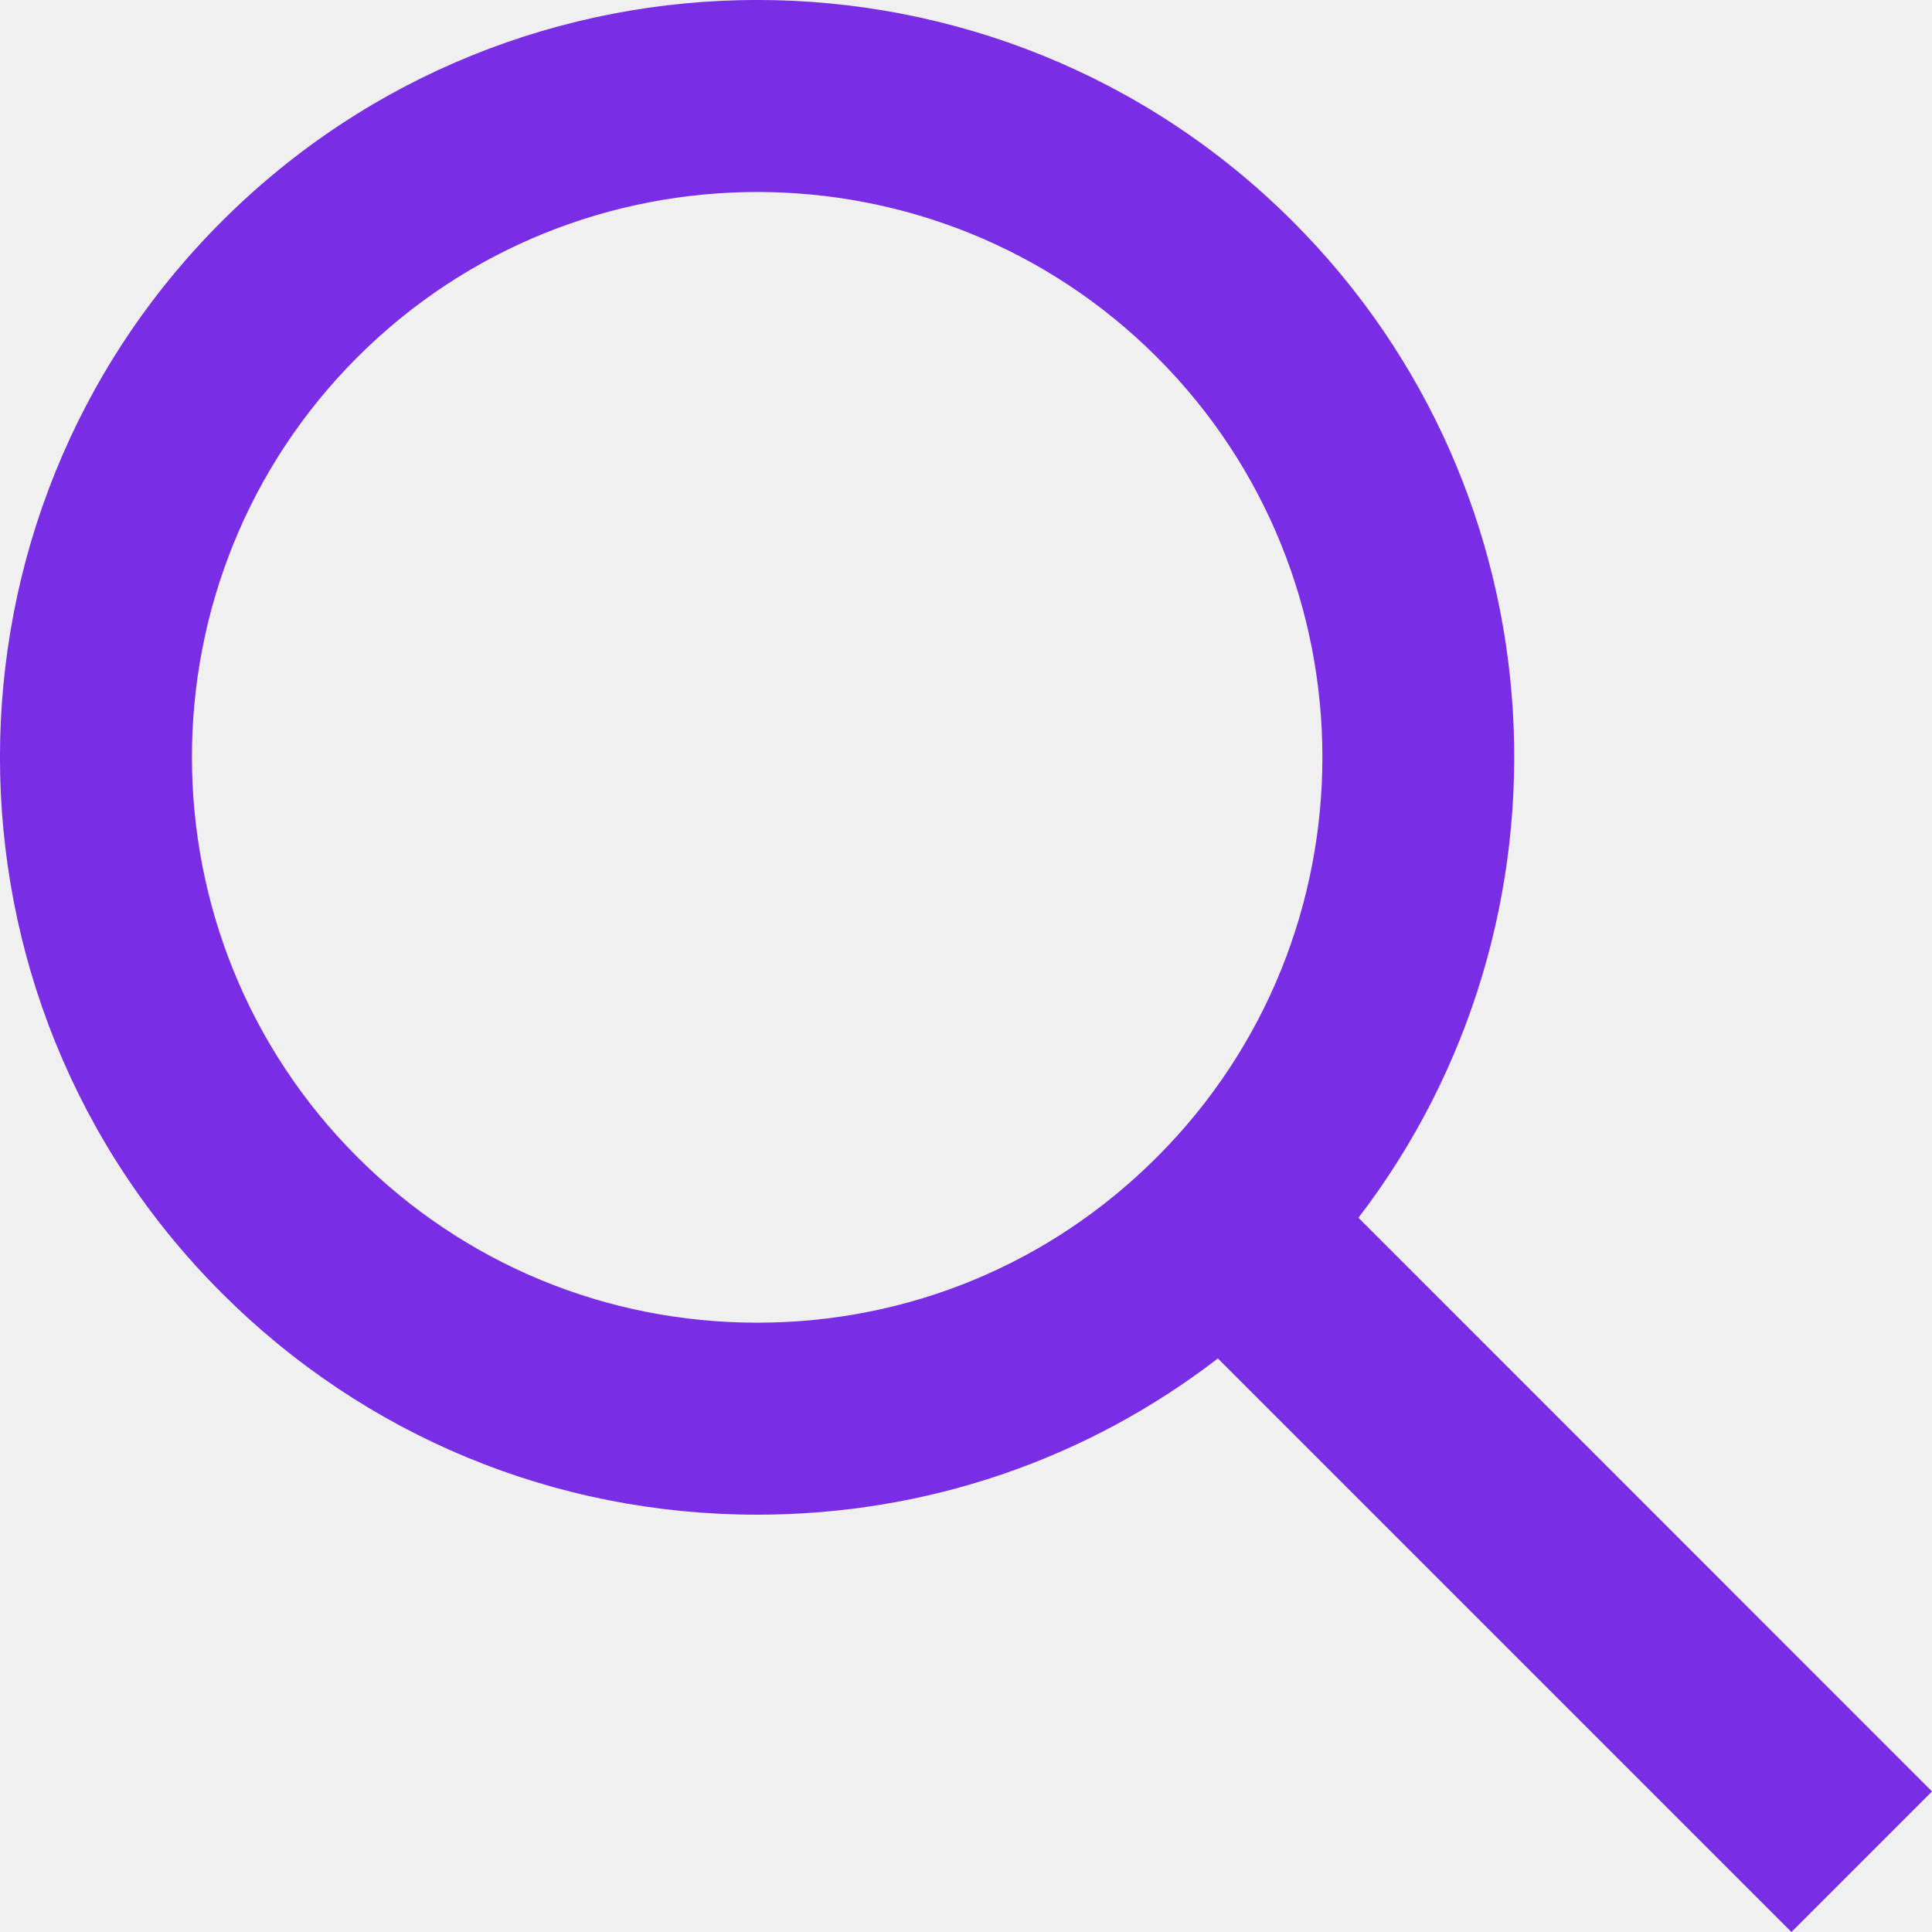
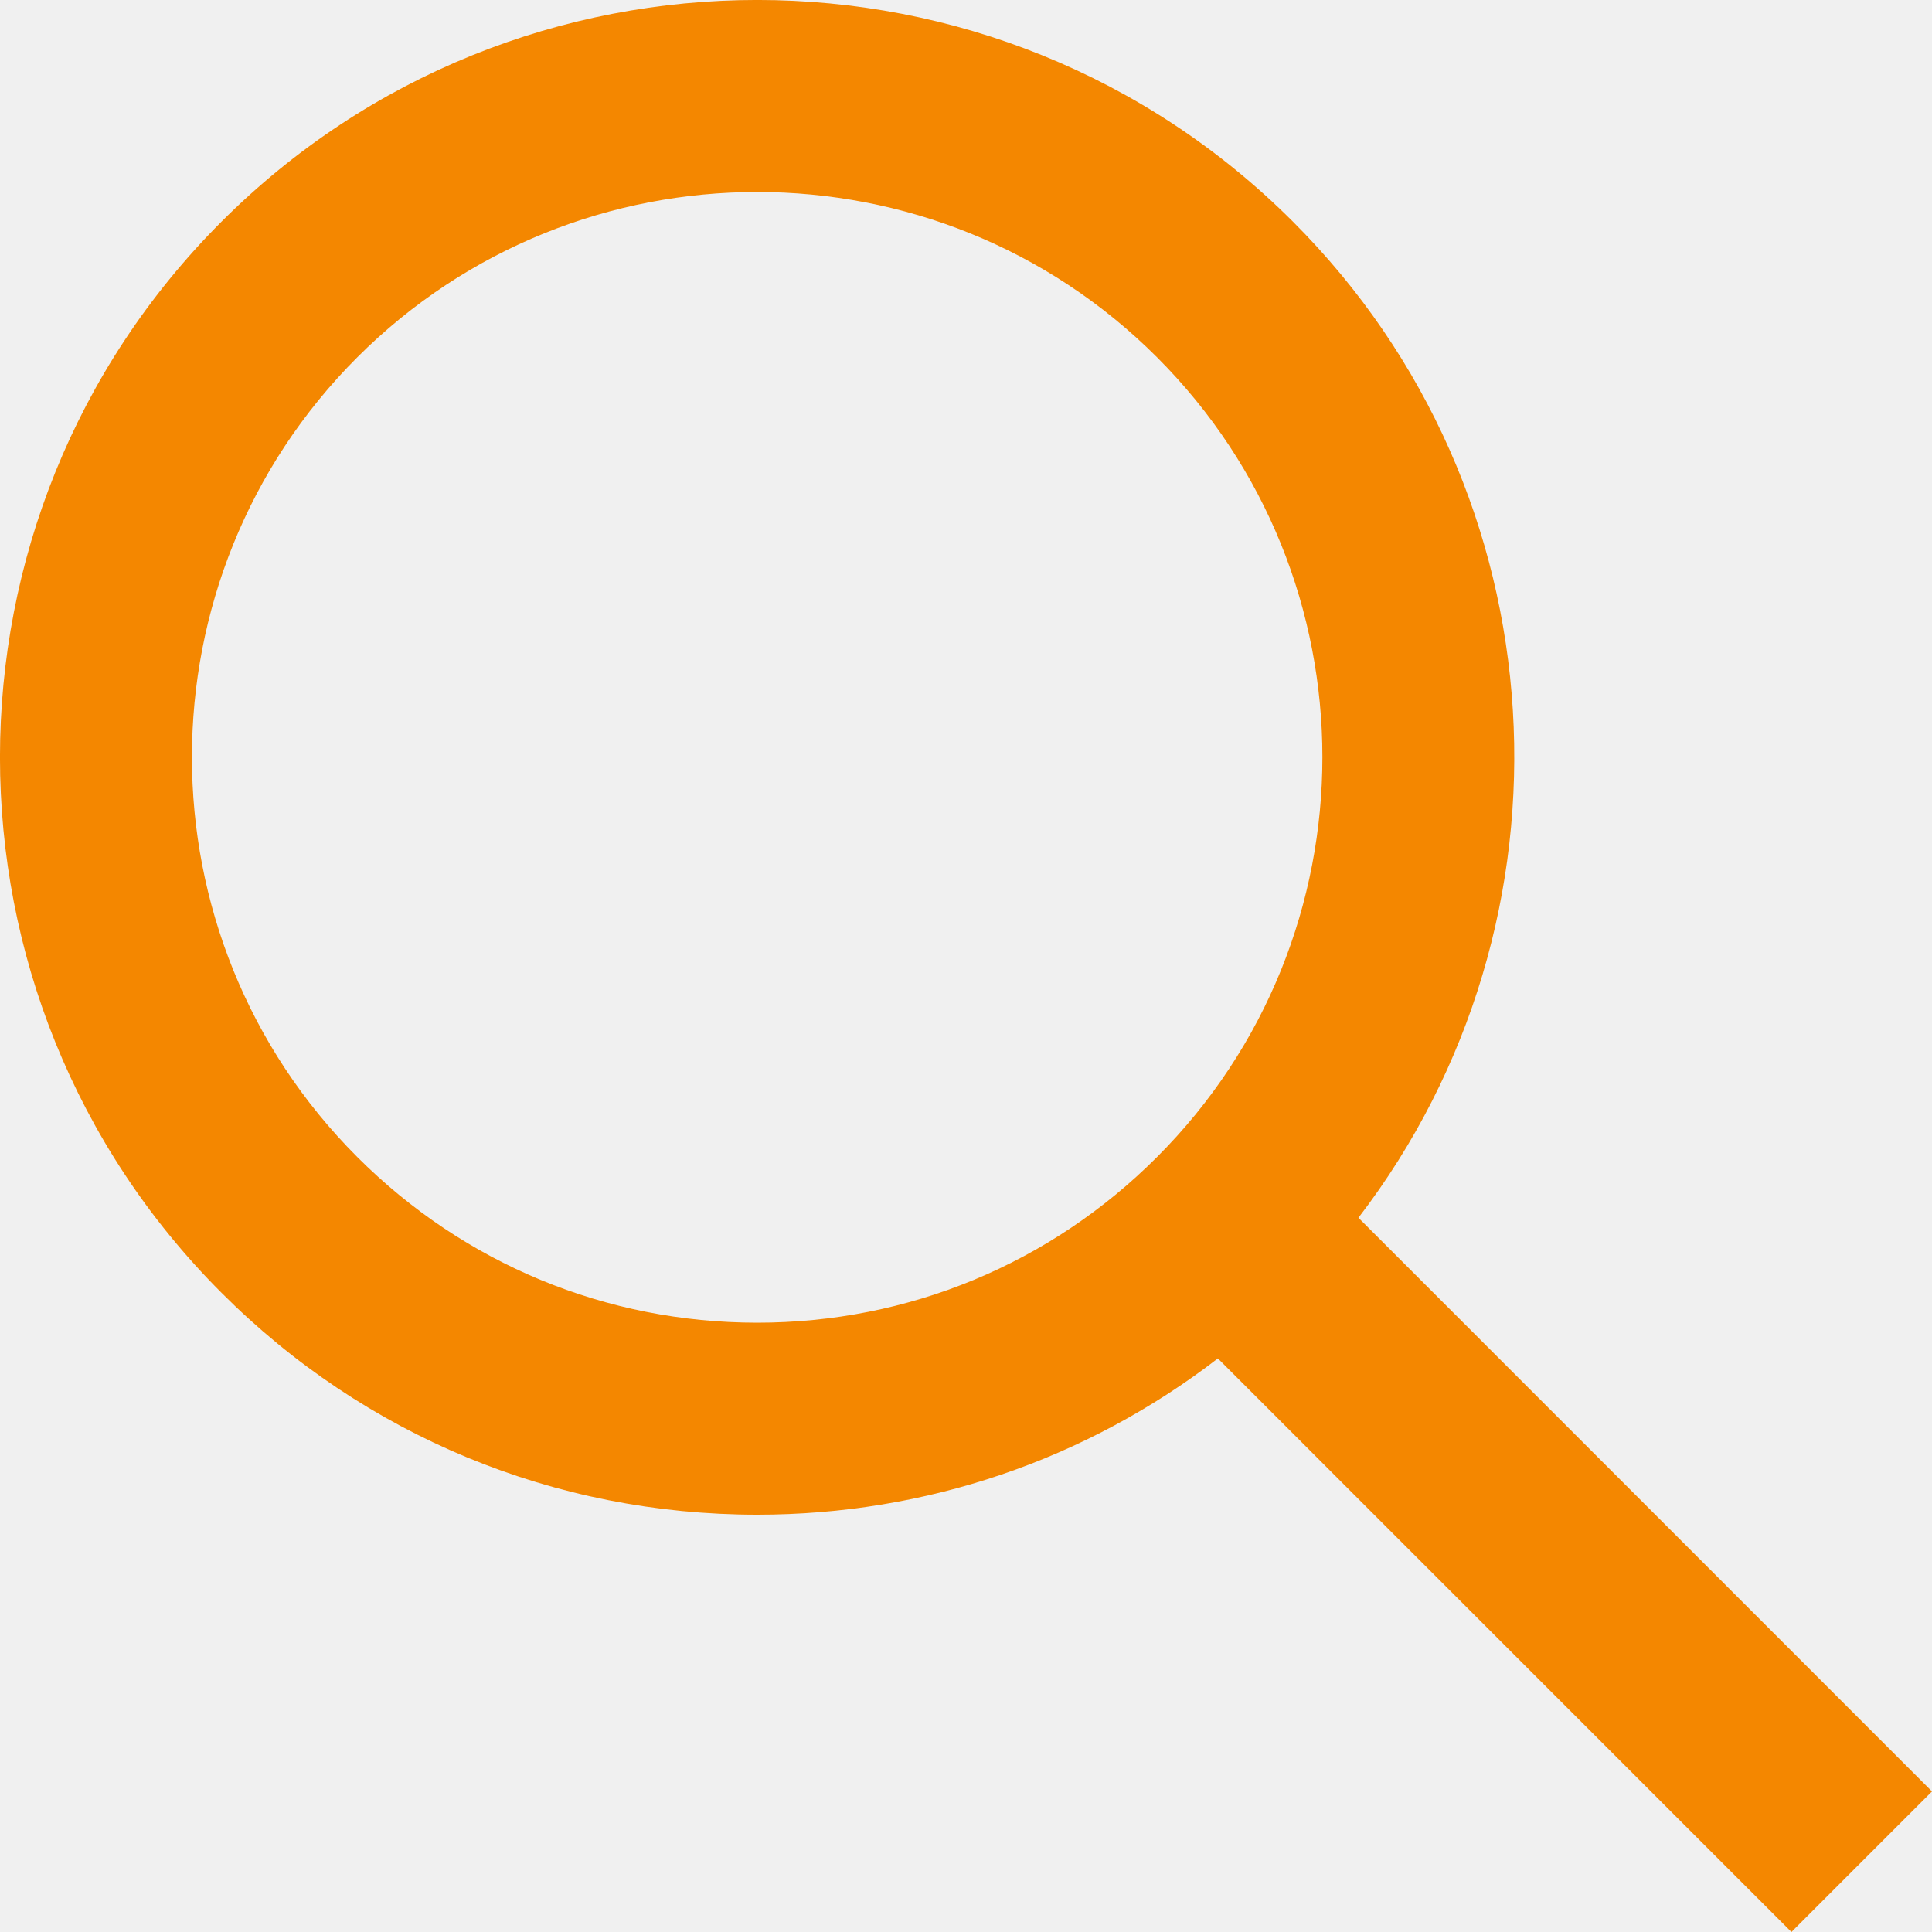
- <svg xmlns="http://www.w3.org/2000/svg" xmlns:xlink="http://www.w3.org/1999/xlink" width="16px" height="16px" viewBox="0 0 16 16" version="1.1">
-   <defs>
-     <polygon id="path-1" points="0 0 16 0 16 16 0 16" />
-   </defs>
-   <g id="Page-1" stroke="none" stroke-width="1" fill="none" fill-rule="evenodd">
-     <g id="Artboard" transform="translate(-63, -93)">
-       <g id="ic" transform="translate(63, 93)">
-         <mask id="mask-2" fill="white">
-           <use xlink:href="#path-1" />
-         </mask>
-         <g id="Clip-2" />
-         <path d="M2.959,9.582 C1.133,7.756 1.133,4.785 2.959,2.959 C3.872,2.046 5.071,1.59 6.271,1.59 C7.47,1.59 8.669,2.046 9.582,2.959 C11.408,4.785 11.408,7.756 9.582,9.582 C8.698,10.467 7.522,10.954 6.271,10.954 C5.02,10.954 3.844,10.467 2.959,9.582 Z M16,14.836 L11.25,10.085 C13.135,7.627 12.955,4.083 10.707,1.835 C8.261,-0.612 4.281,-0.612 1.835,1.835 C-0.612,4.281 -0.612,8.261 1.835,10.707 C3.019,11.892 4.595,12.544 6.271,12.544 C7.669,12.544 8.996,12.089 10.086,11.25 L14.836,16 L16,14.836 Z" id="Fill-1" fill="#792ee5" mask="url(#mask-2)" />
-       </g>
-     </g>
+ <svg xmlns="http://www.w3.org/2000/svg" width="16" height="16" viewBox="0 0 16 16" fill="none">
+   <mask id="mask0_2_2" style="mask-type:alpha" maskUnits="userSpaceOnUse" x="0" y="0" width="16" height="16">
+     <path d="M0 0H16V16H0V0Z" fill="white" />
+   </mask>
+   <g mask="url(#mask0_2_2)">
+     <path fill-rule="evenodd" clip-rule="evenodd" d="M2.959 9.582C1.133 7.756 1.133 4.785 2.959 2.959C3.872 2.046 5.071 1.59 6.271 1.59C7.47 1.59 8.669 2.046 9.582 2.959C11.408 4.785 11.408 7.756 9.582 9.582C8.698 10.467 7.522 10.954 6.271 10.954C5.02 10.954 3.844 10.467 2.959 9.582ZM16 14.836L11.25 10.085C13.135 7.627 12.956 4.083 10.707 1.835C8.261 -0.612 4.281 -0.612 1.835 1.835C-0.612 4.281 -0.612 8.261 1.835 10.707C3.019 11.892 4.595 12.544 6.271 12.544C7.669 12.544 8.996 12.089 10.086 11.25L14.836 16L16 14.836Z" fill="#F48700" />
  </g>
</svg>
